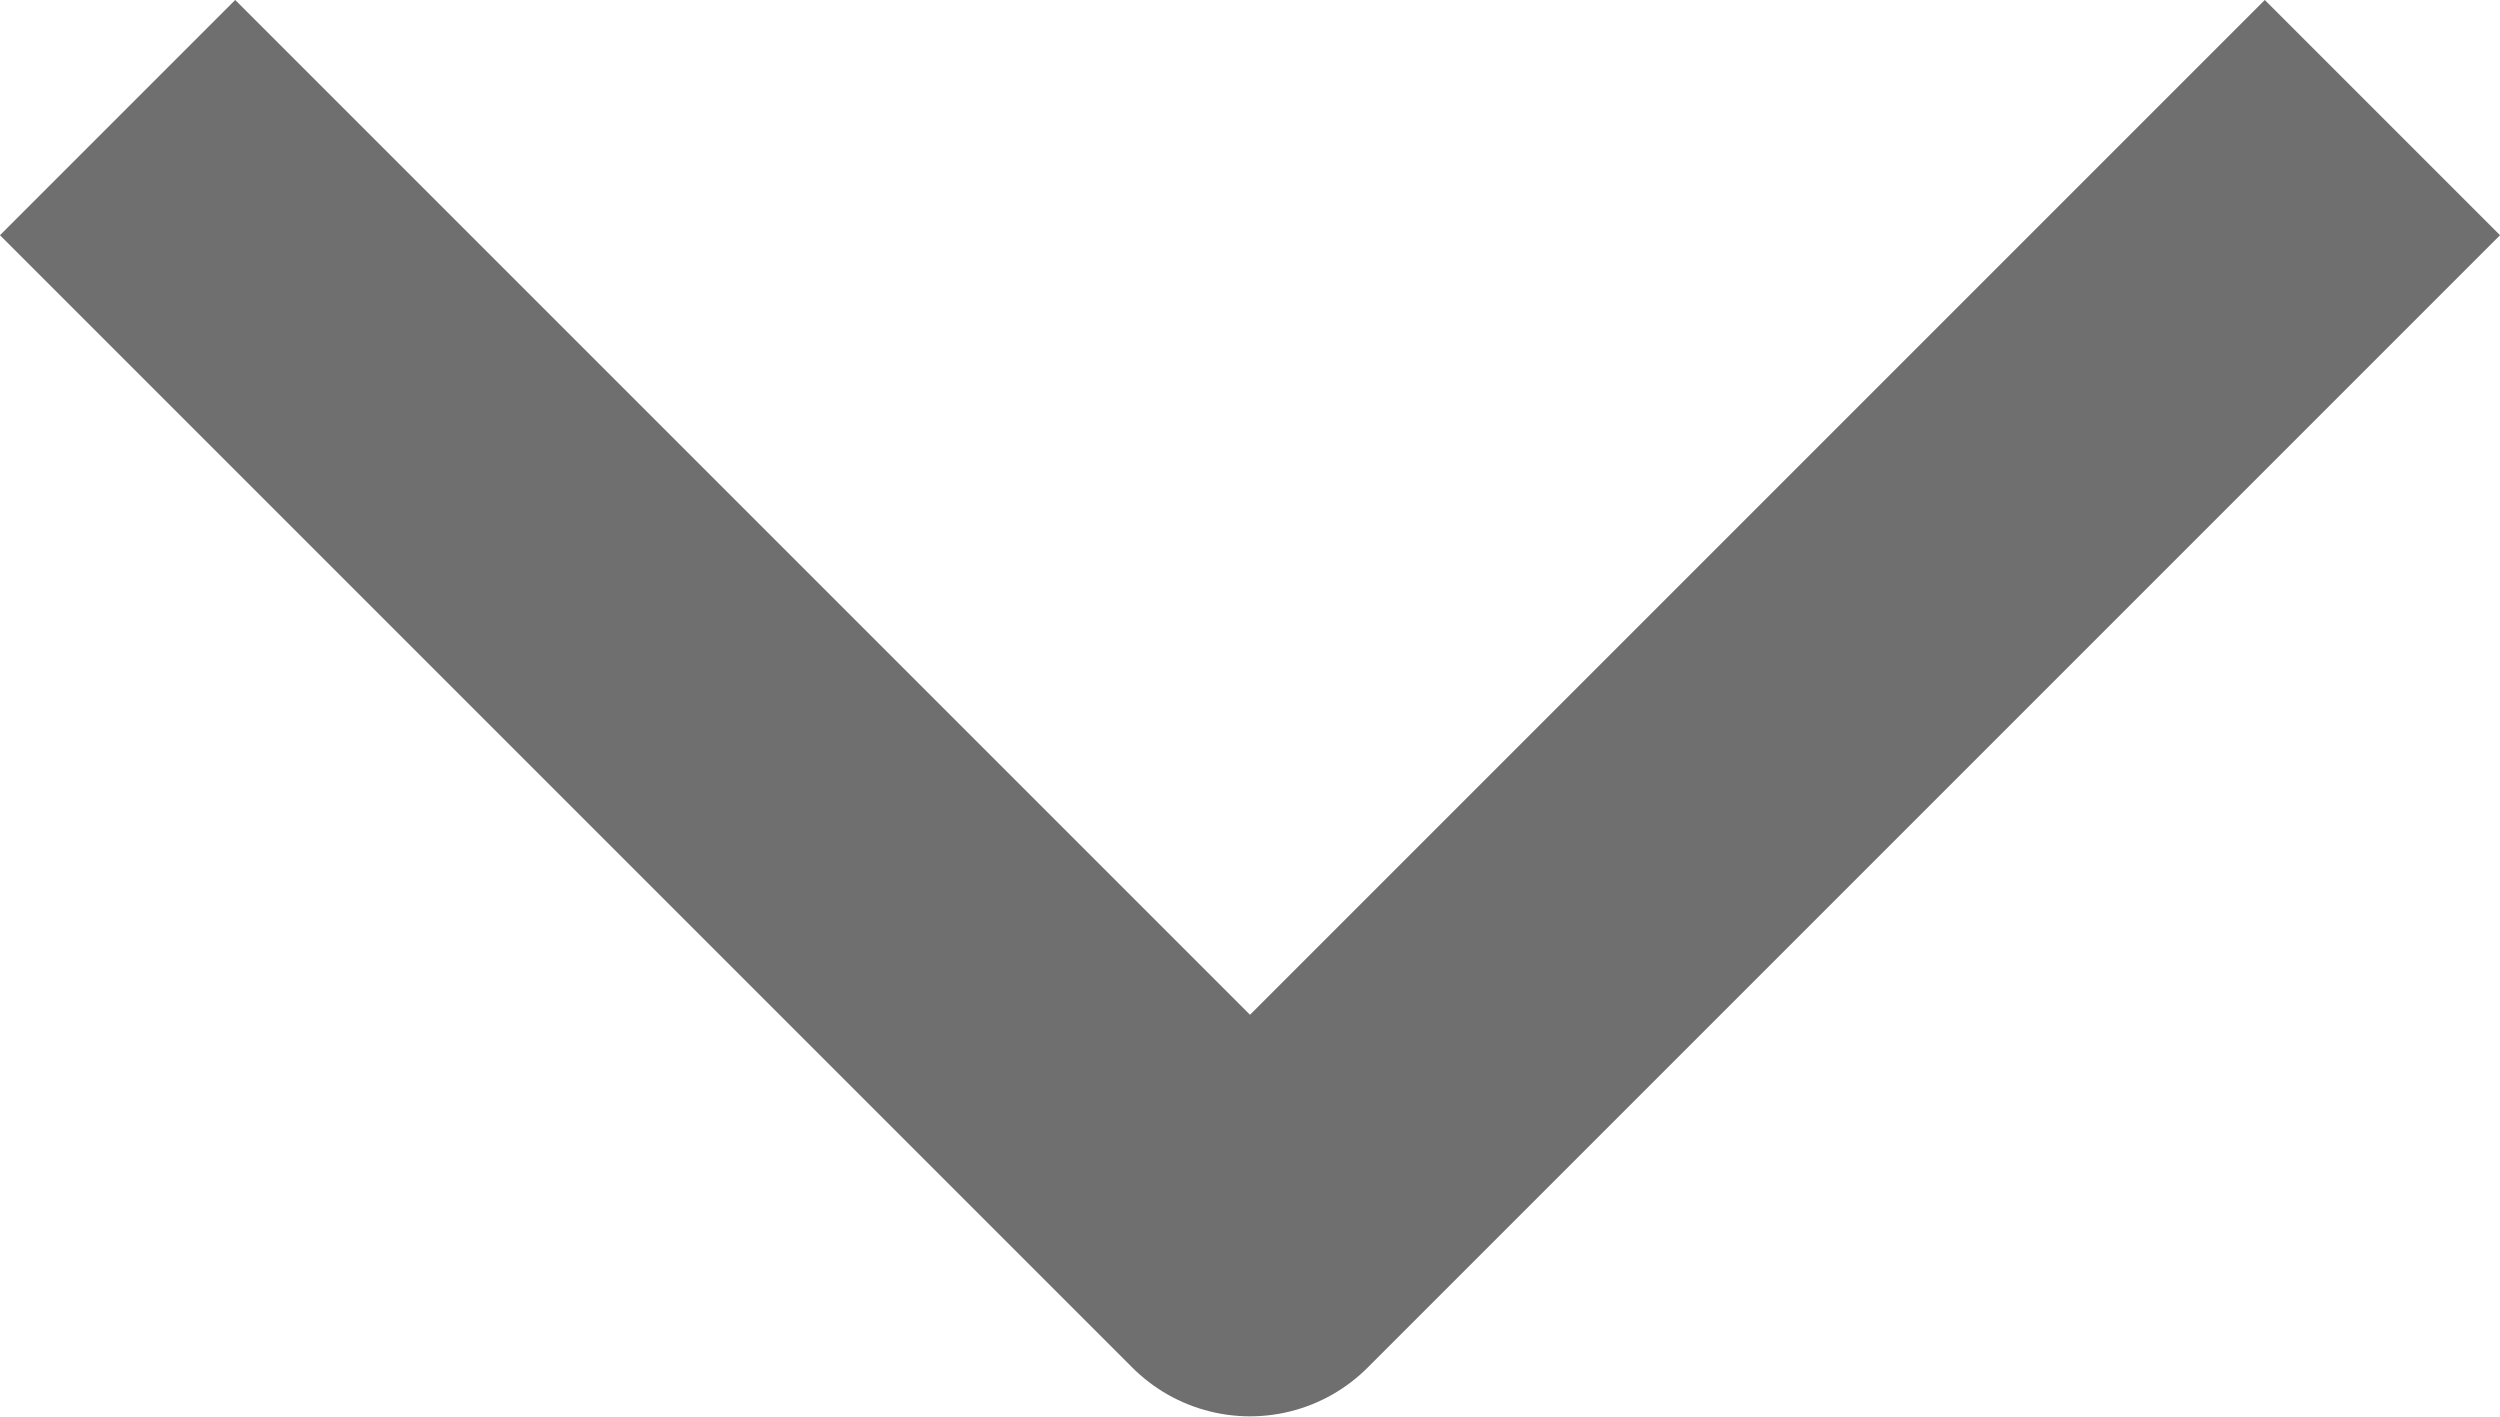
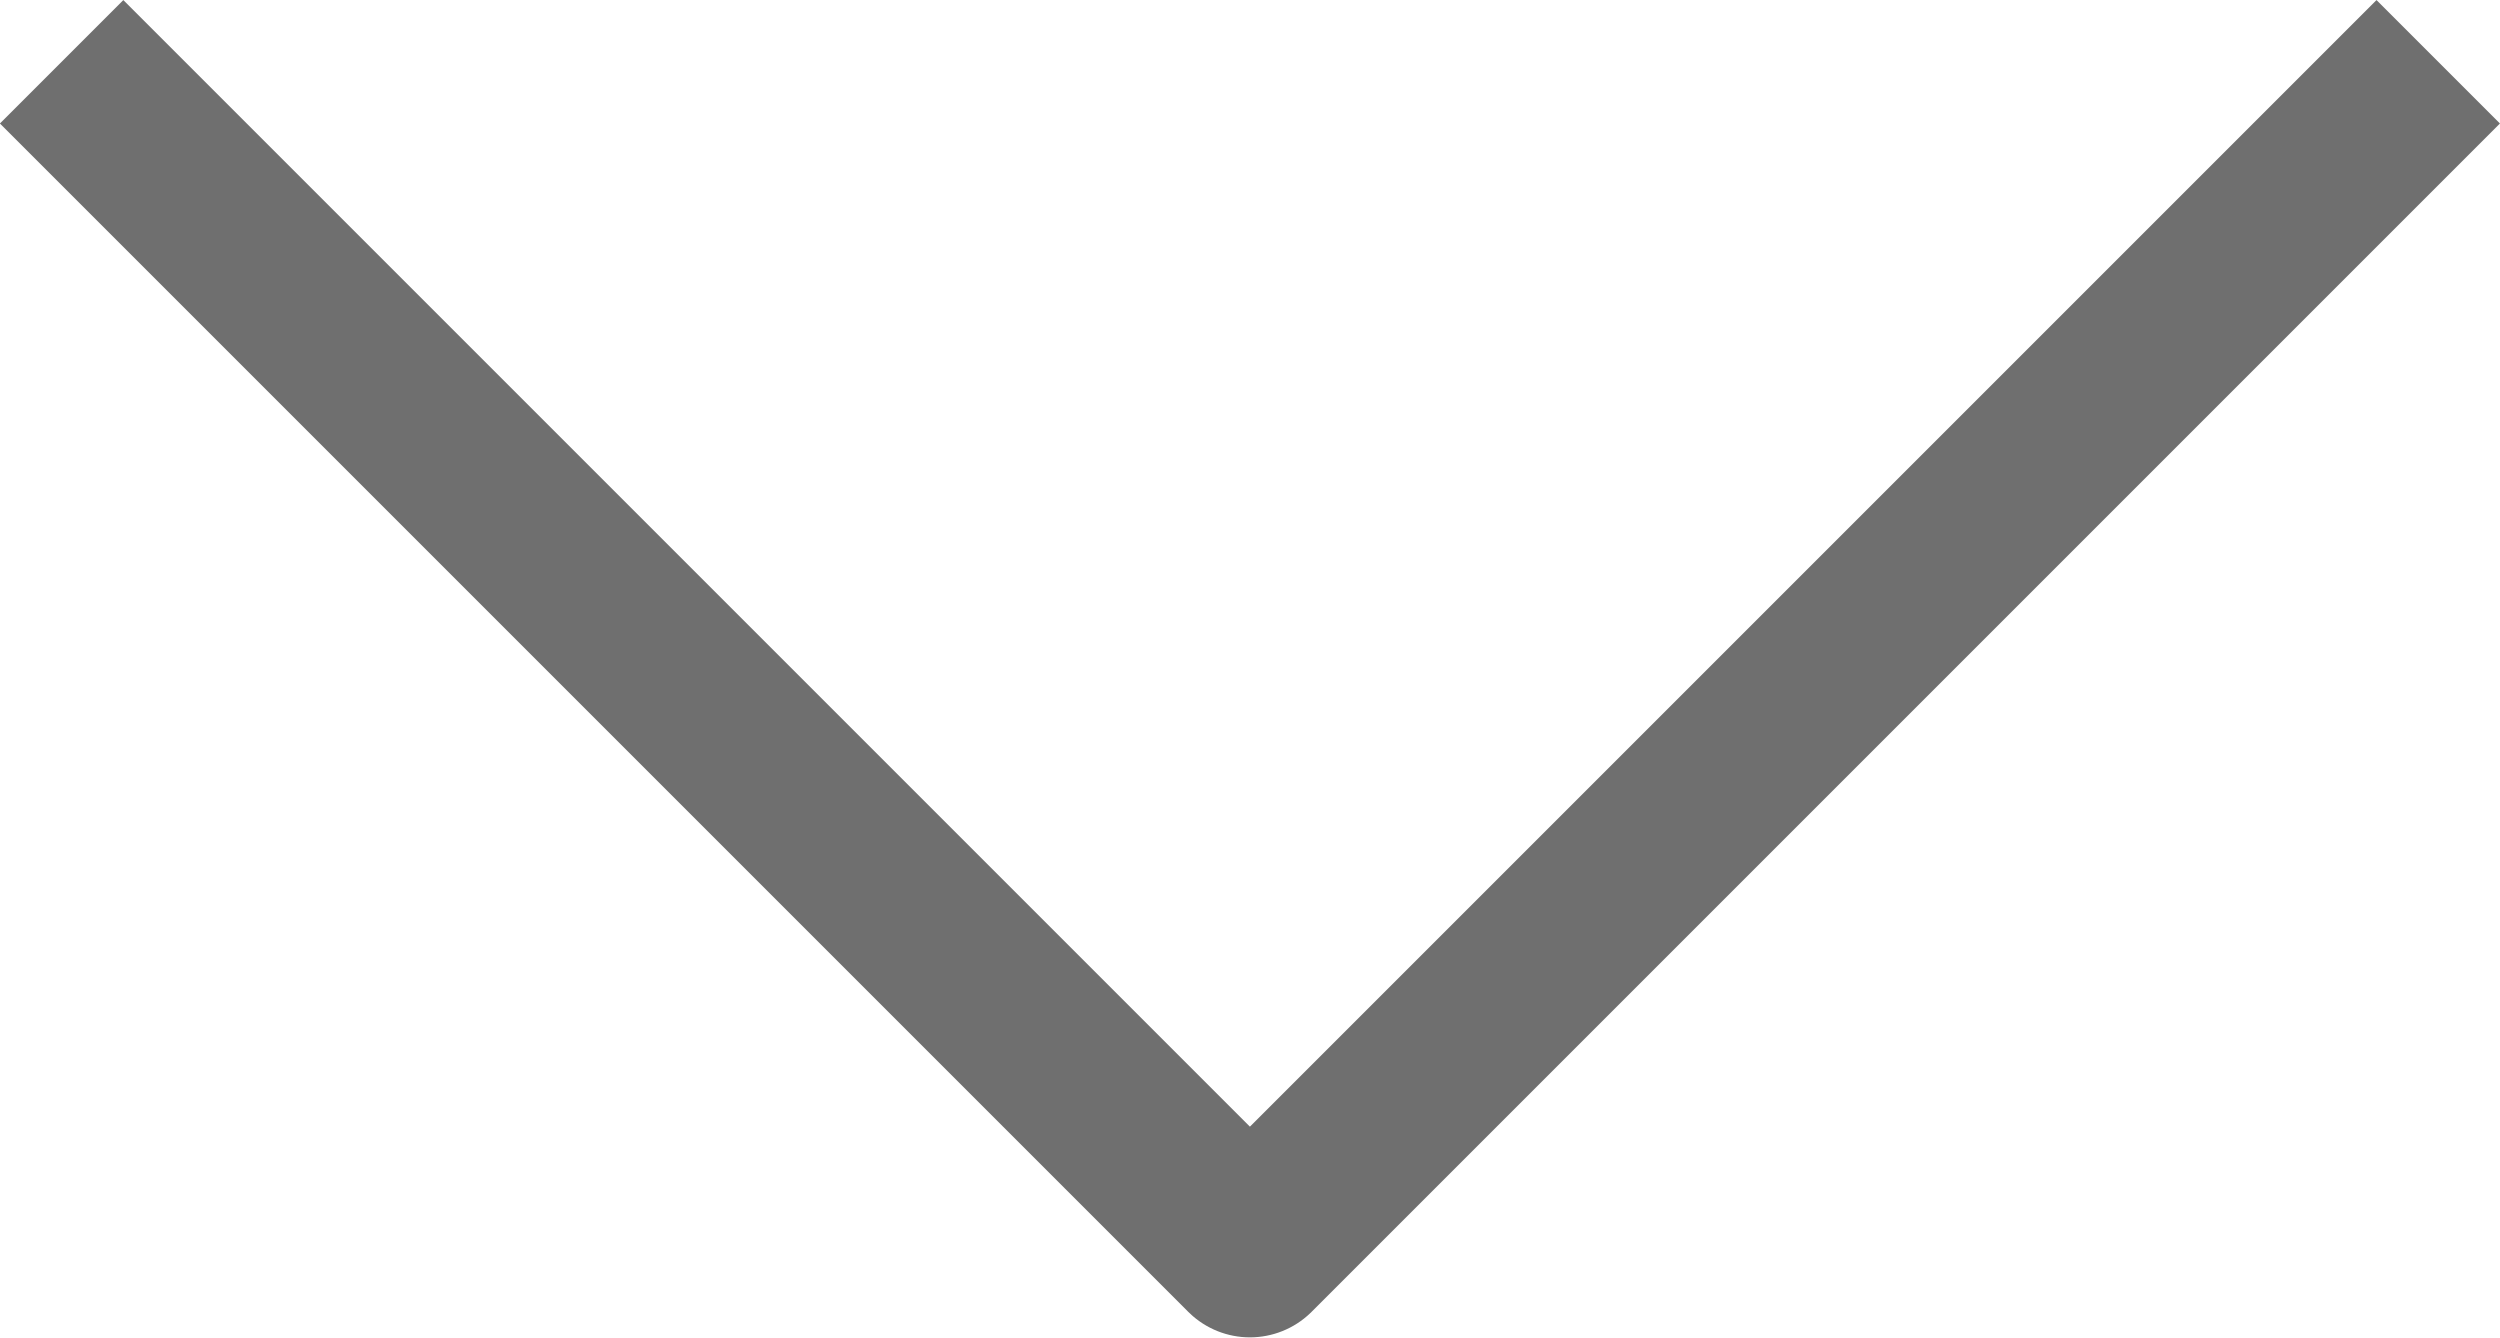
- <svg xmlns="http://www.w3.org/2000/svg" width="15.03" height="8.515" viewBox="0 0 15.03 8.515">
-   <path id="右_right" d="M0,0,6.808,6.808,0,13.616" transform="translate(14.323 0.707) rotate(90)" fill="none" stroke="rgba(51,51,51,0.7)" stroke-linejoin="round" stroke-width="2" />
+ <svg xmlns="http://www.w3.org/2000/svg" width="14.323" height="7.661" viewBox="0 0 14.323 7.661">
+   <path id="右_right" d="M0,0,6.808,6.808,0,13.616" transform="translate(13.969 0.354) rotate(90)" fill="none" stroke="rgba(51,51,51,0.7)" stroke-linejoin="round" stroke-width="1" />
</svg>
